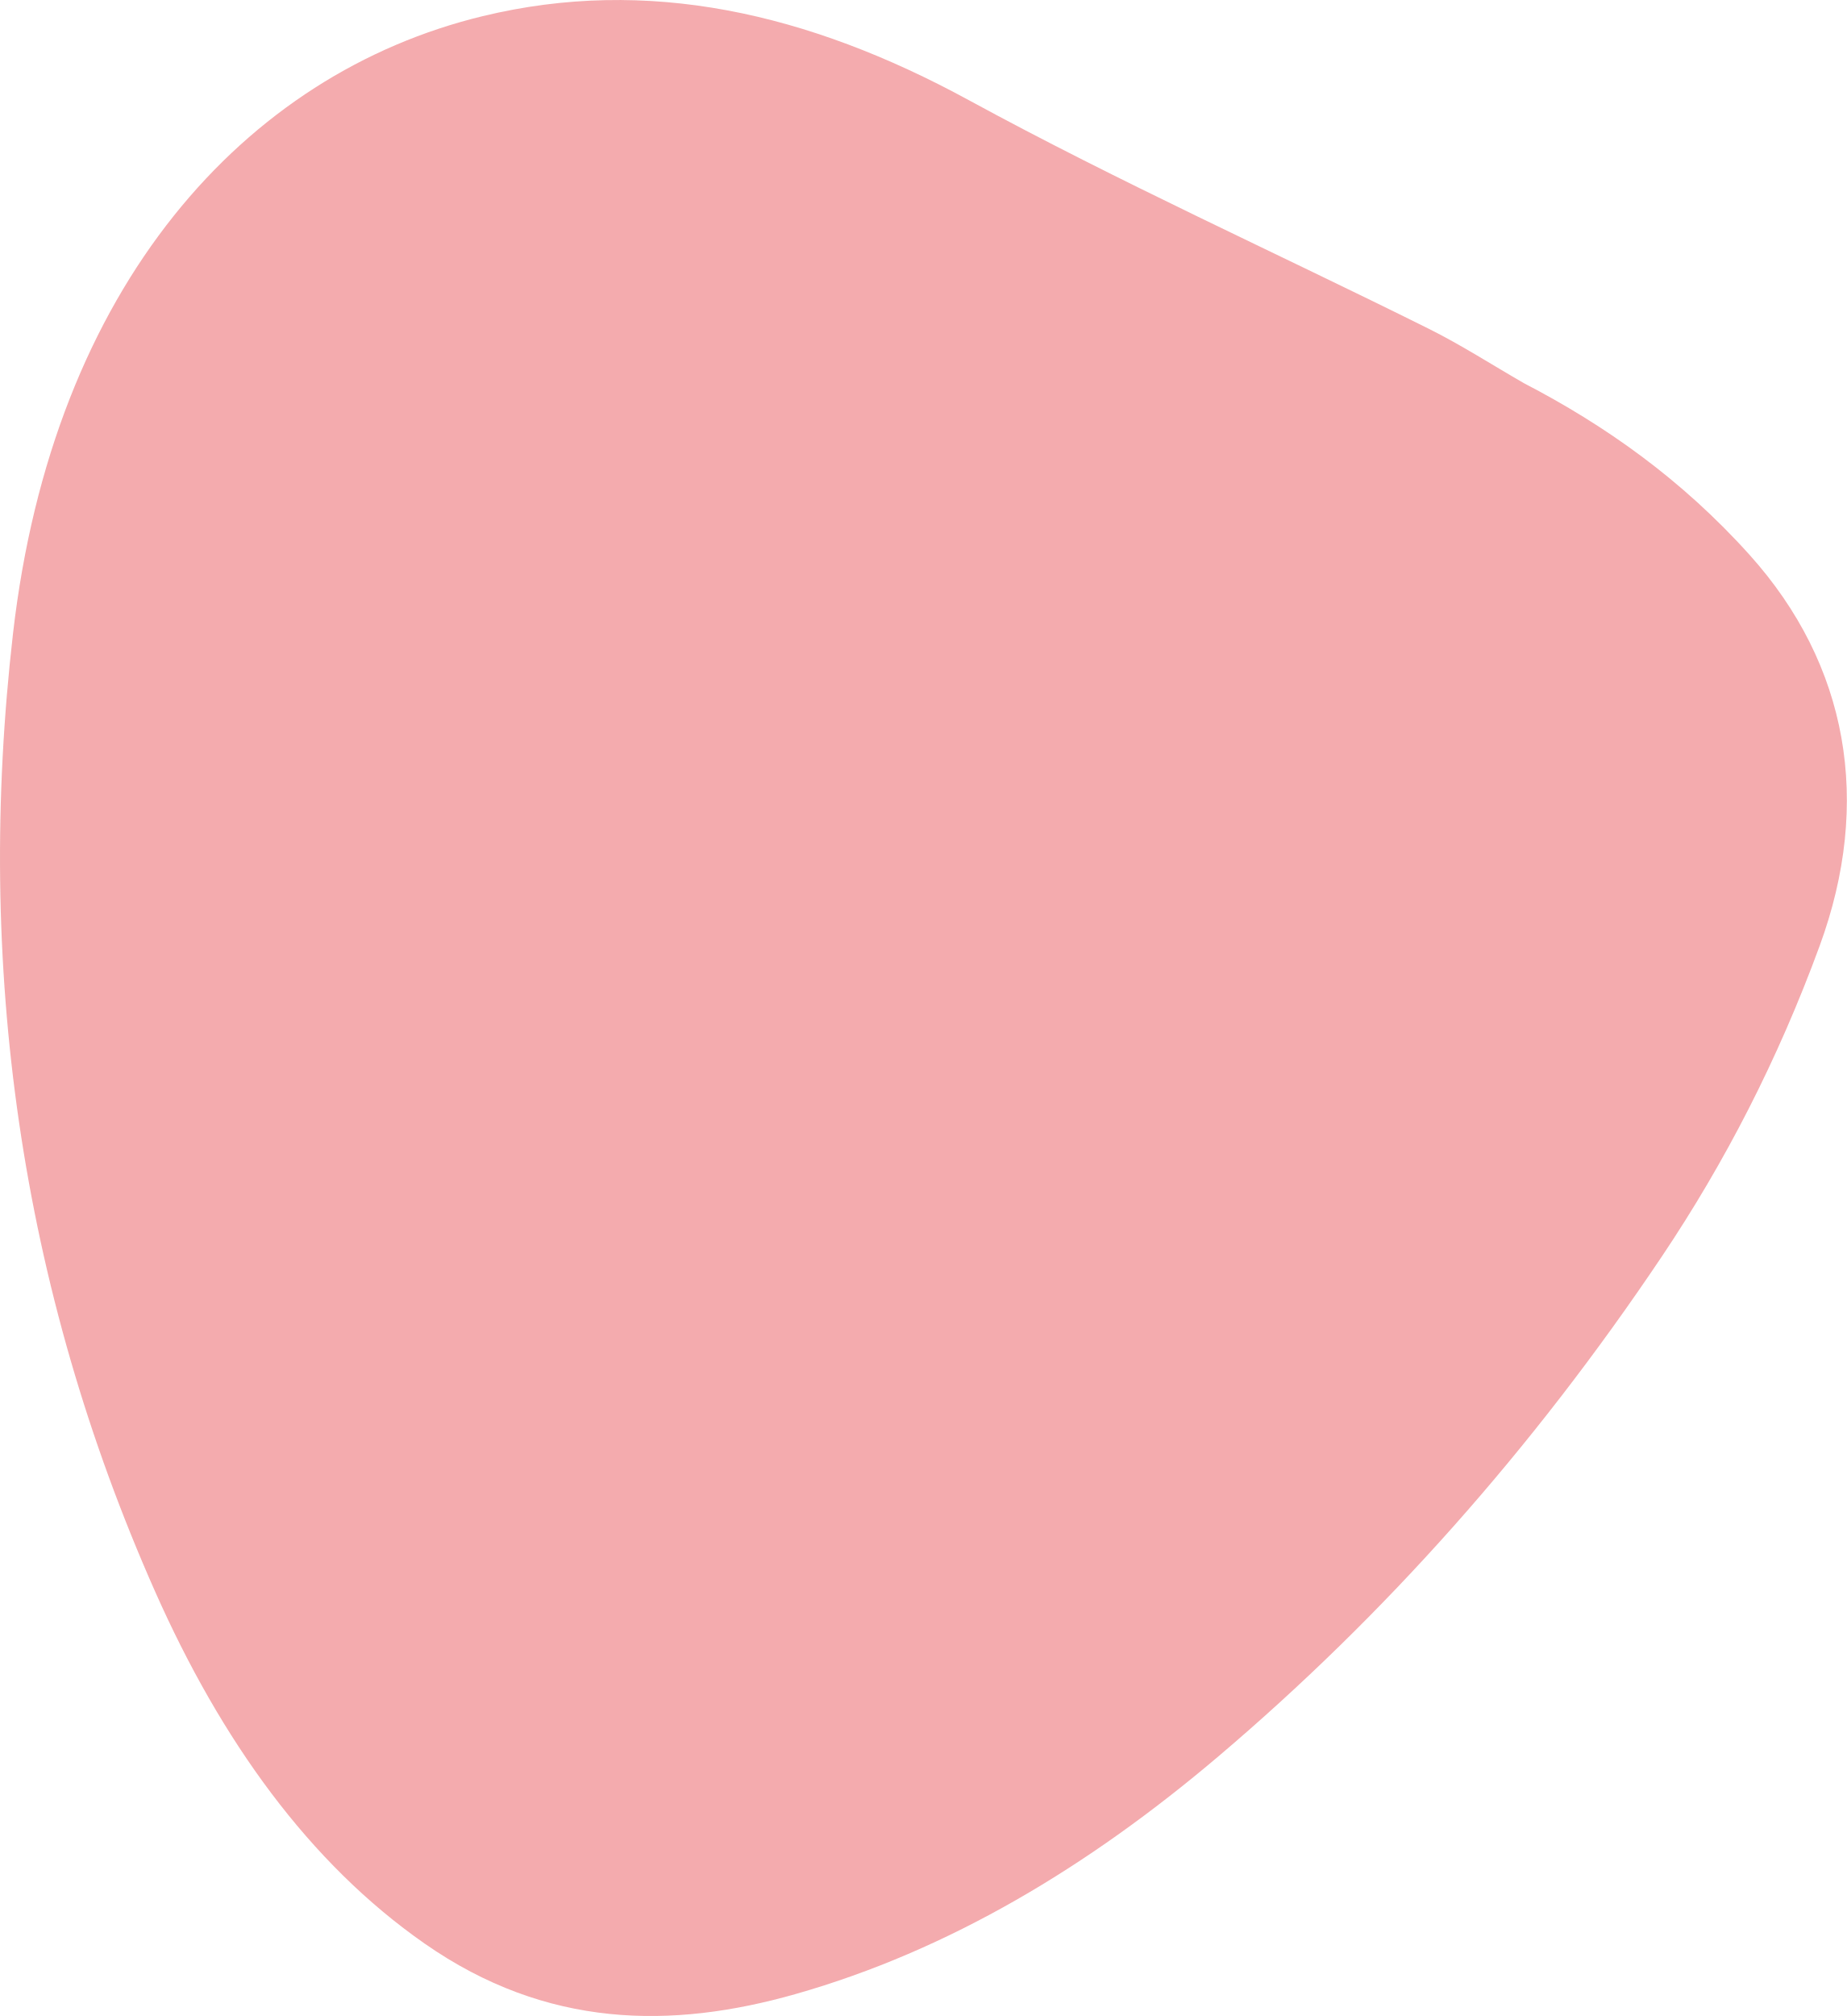
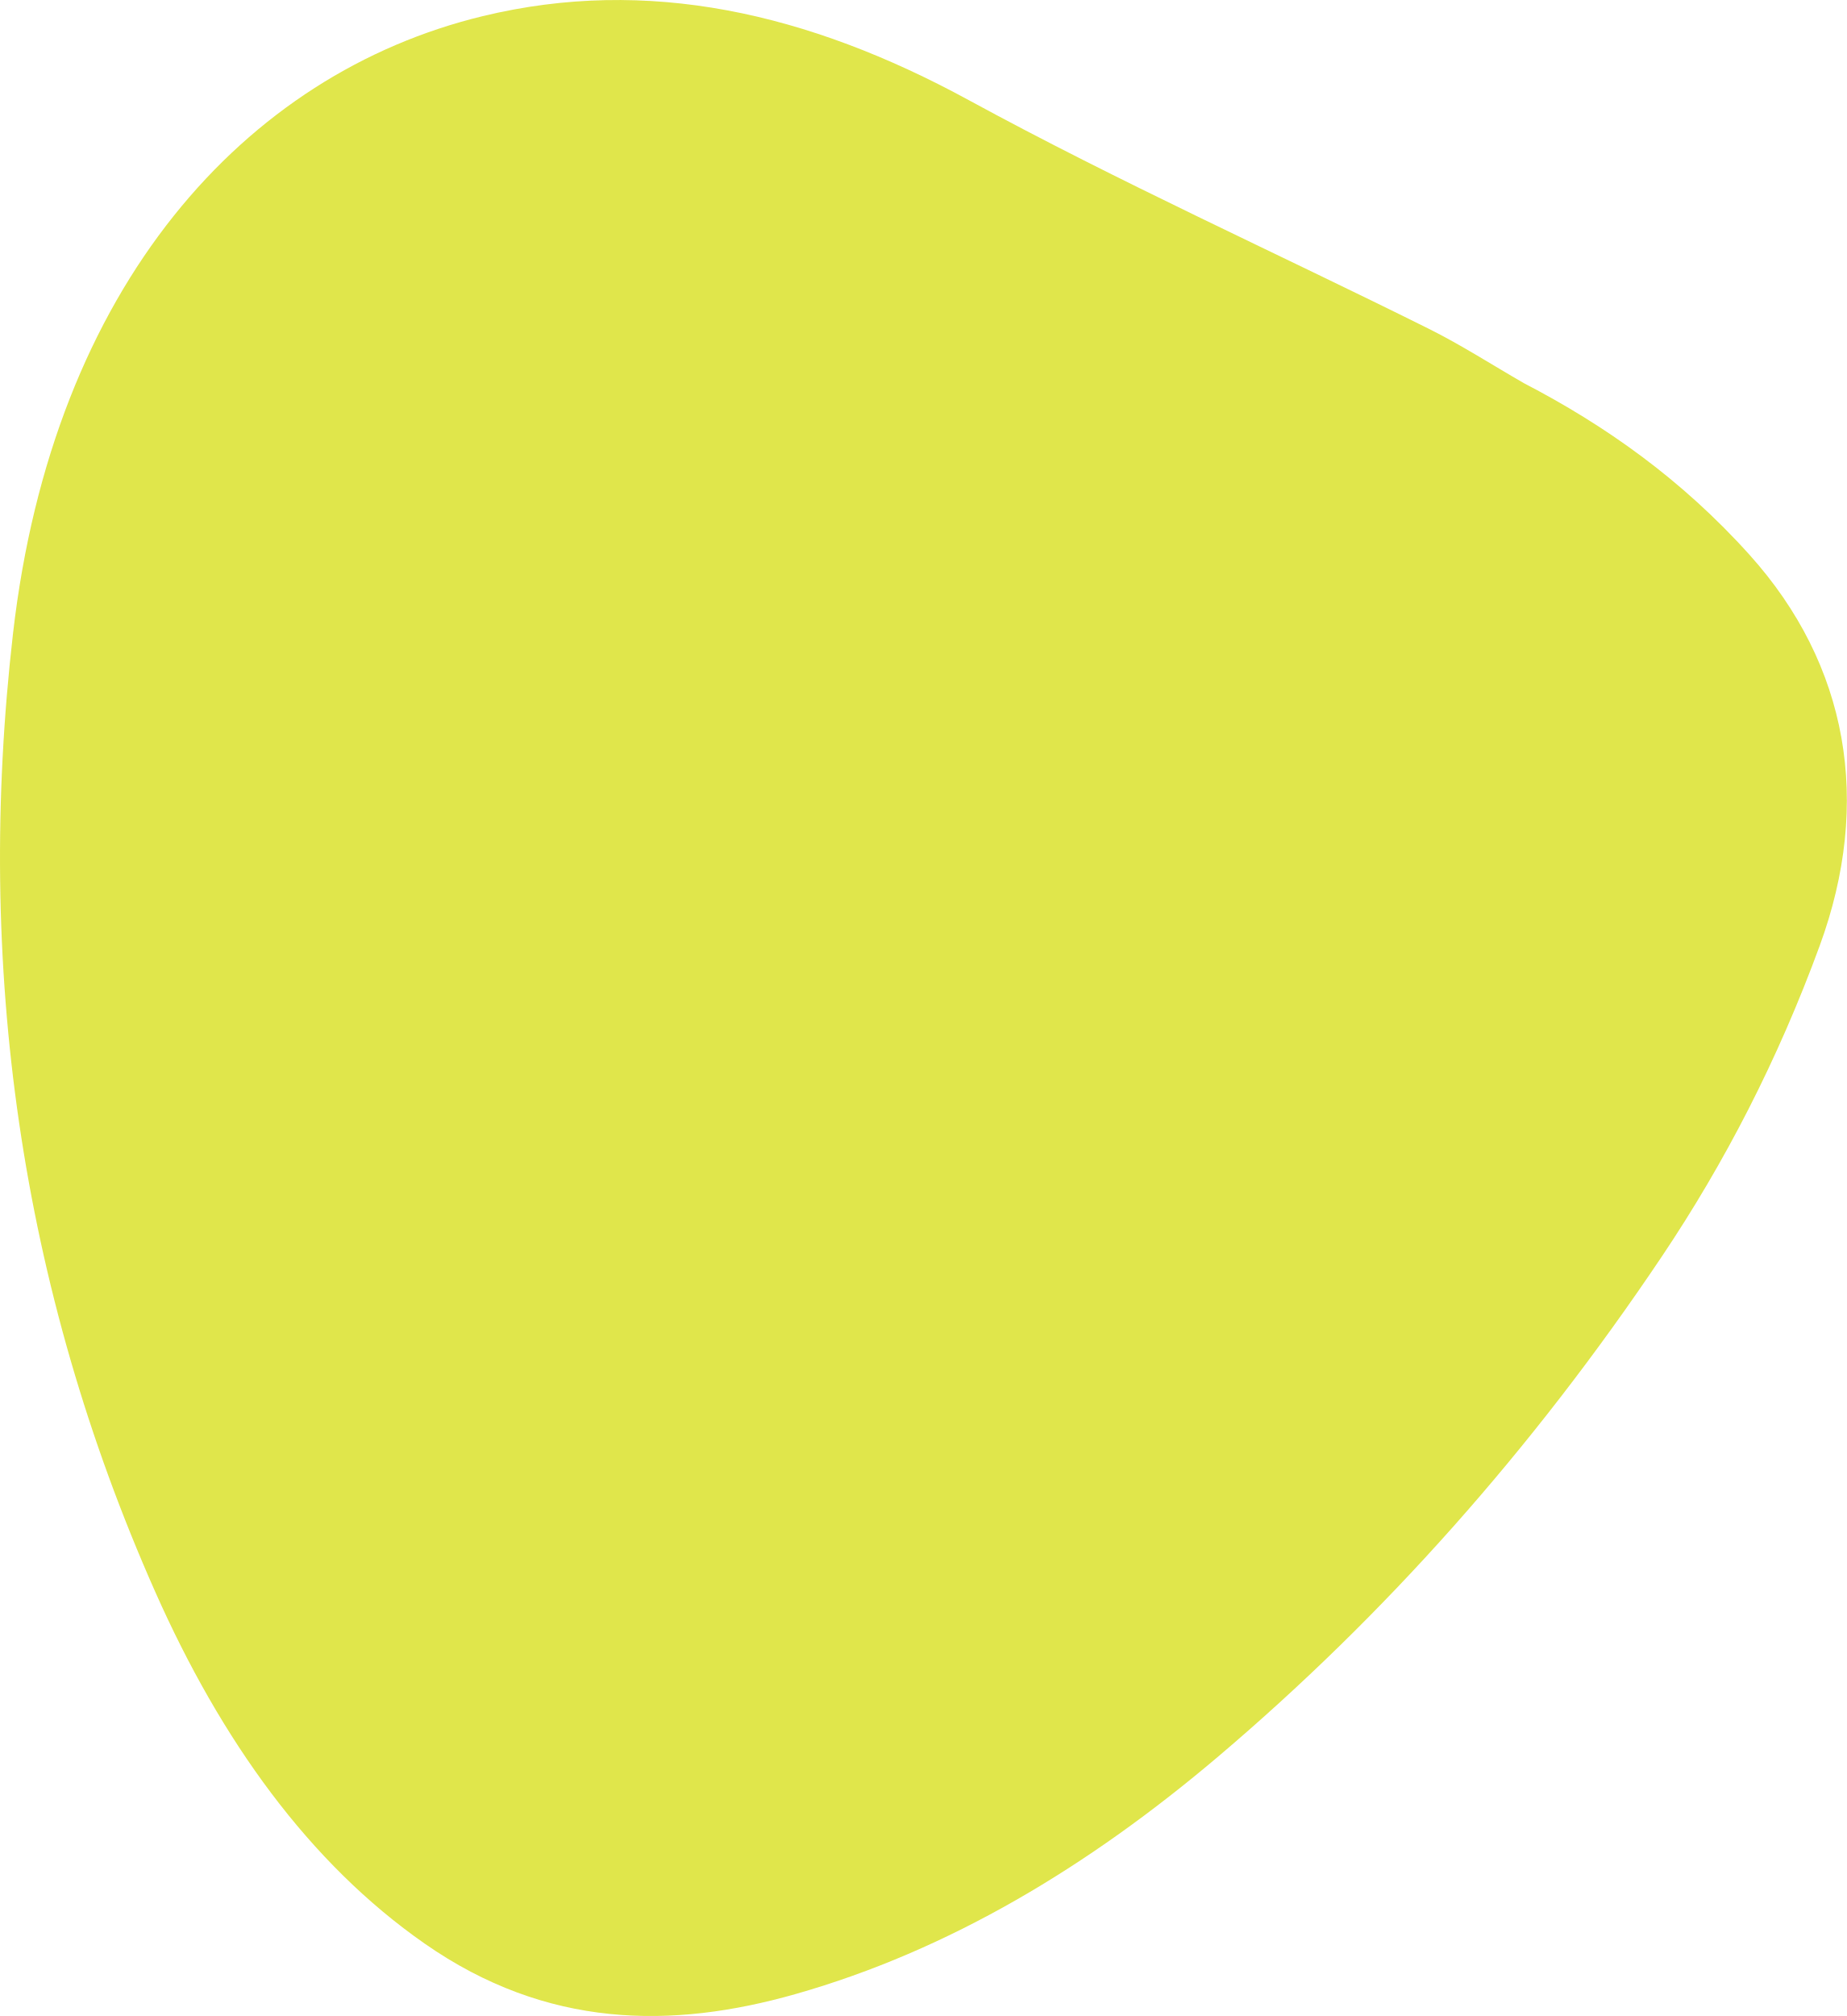
<svg xmlns="http://www.w3.org/2000/svg" id="Layer_2" data-name="Layer 2" viewBox="0 0 809.18 883.07">
  <defs>
    <style>
      .cls-1 {
-         fill: #f1989b;
+         fill: #d9e021;
        opacity: .81;
      }
    </style>
  </defs>
  <g id="Layer_1-2" data-name="Layer 1">
    <path class="cls-1" d="M667.74,167.87c35.45,18.41,68.92,41.94,98.81,75.17,43.27,48.12,53.79,108.32,30.72,171.26-18.32,49.98-41.58,94.97-69.02,135.89-57.01,85.02-121.99,157.7-194.32,219.07-56.94,48.31-118.08,85.06-185.34,104.19-54.24,15.42-109.06,15.15-162.45-22.04-50.72-35.33-89.24-89.01-118.2-154.31C8.76,563.7-10.99,422.75,5.7,277.5,23.21,125.08,107.34,32.25,211.54,7.06c72.07-17.42,142.35-1.61,212.87,36.78,66.47,36.18,134.36,66.71,201.53,100.14,14.14,7.04,27.87,15.88,41.79,23.89Z" />
  </g>
</svg>
